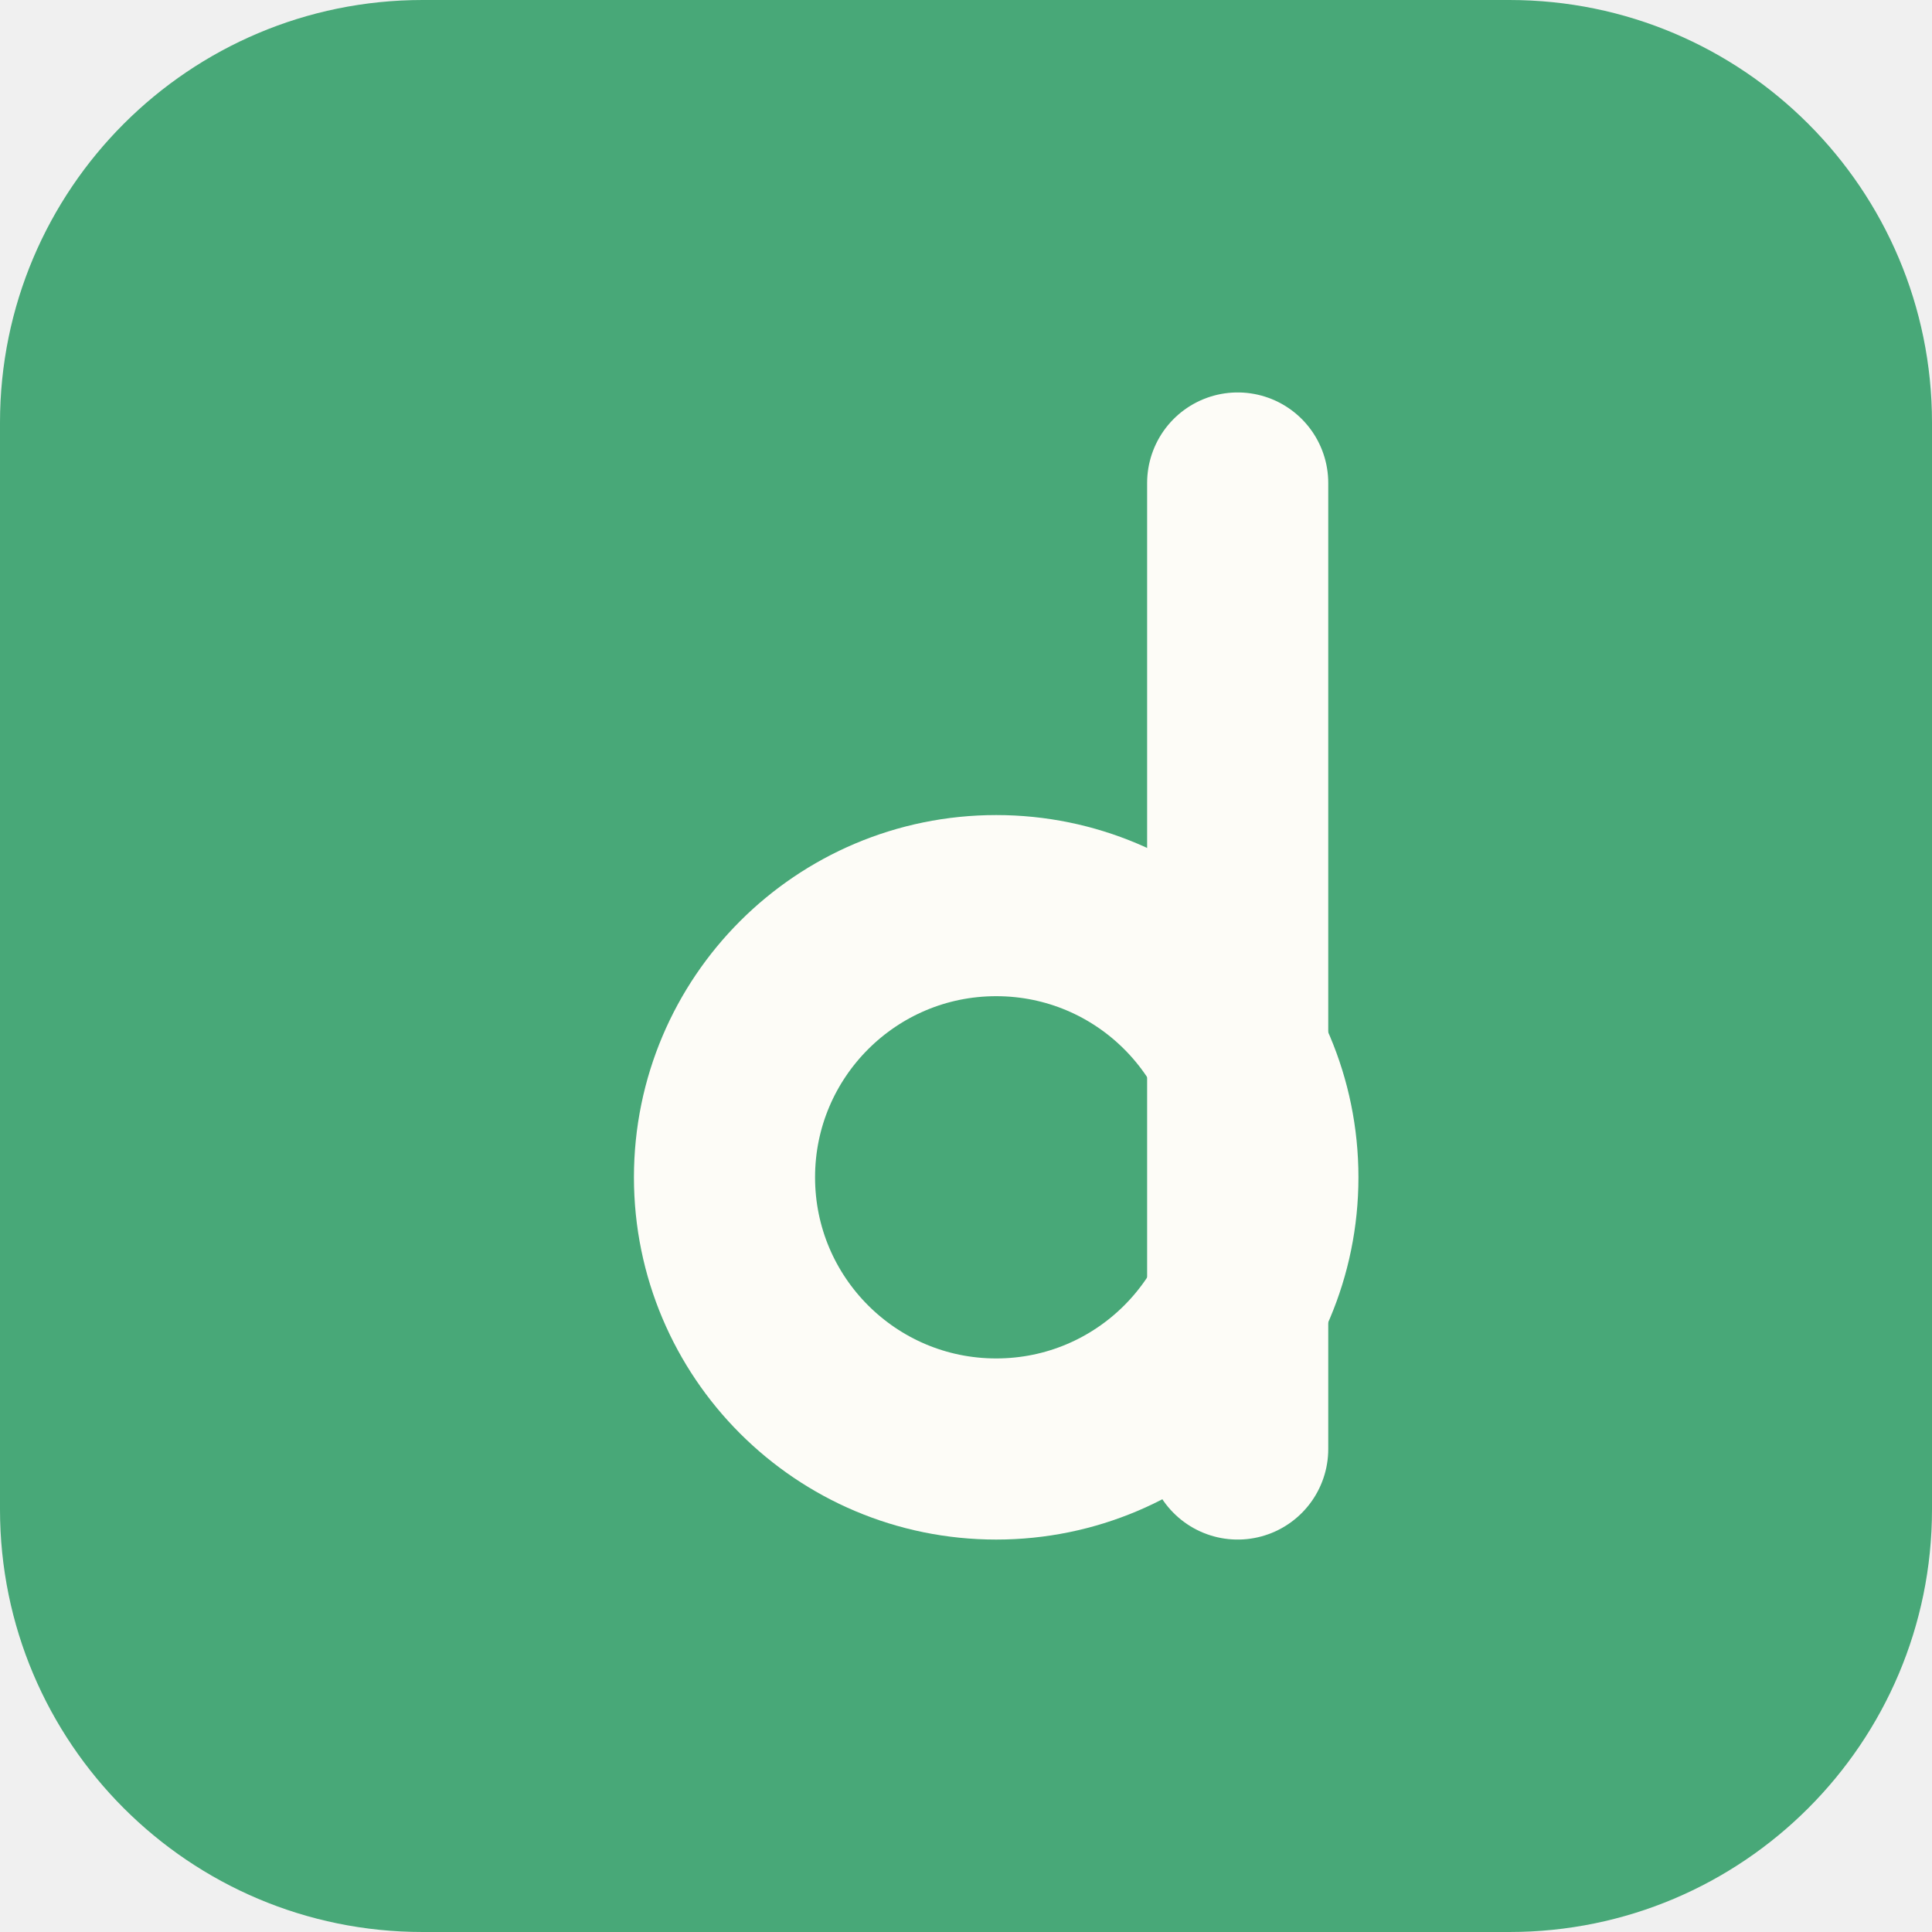
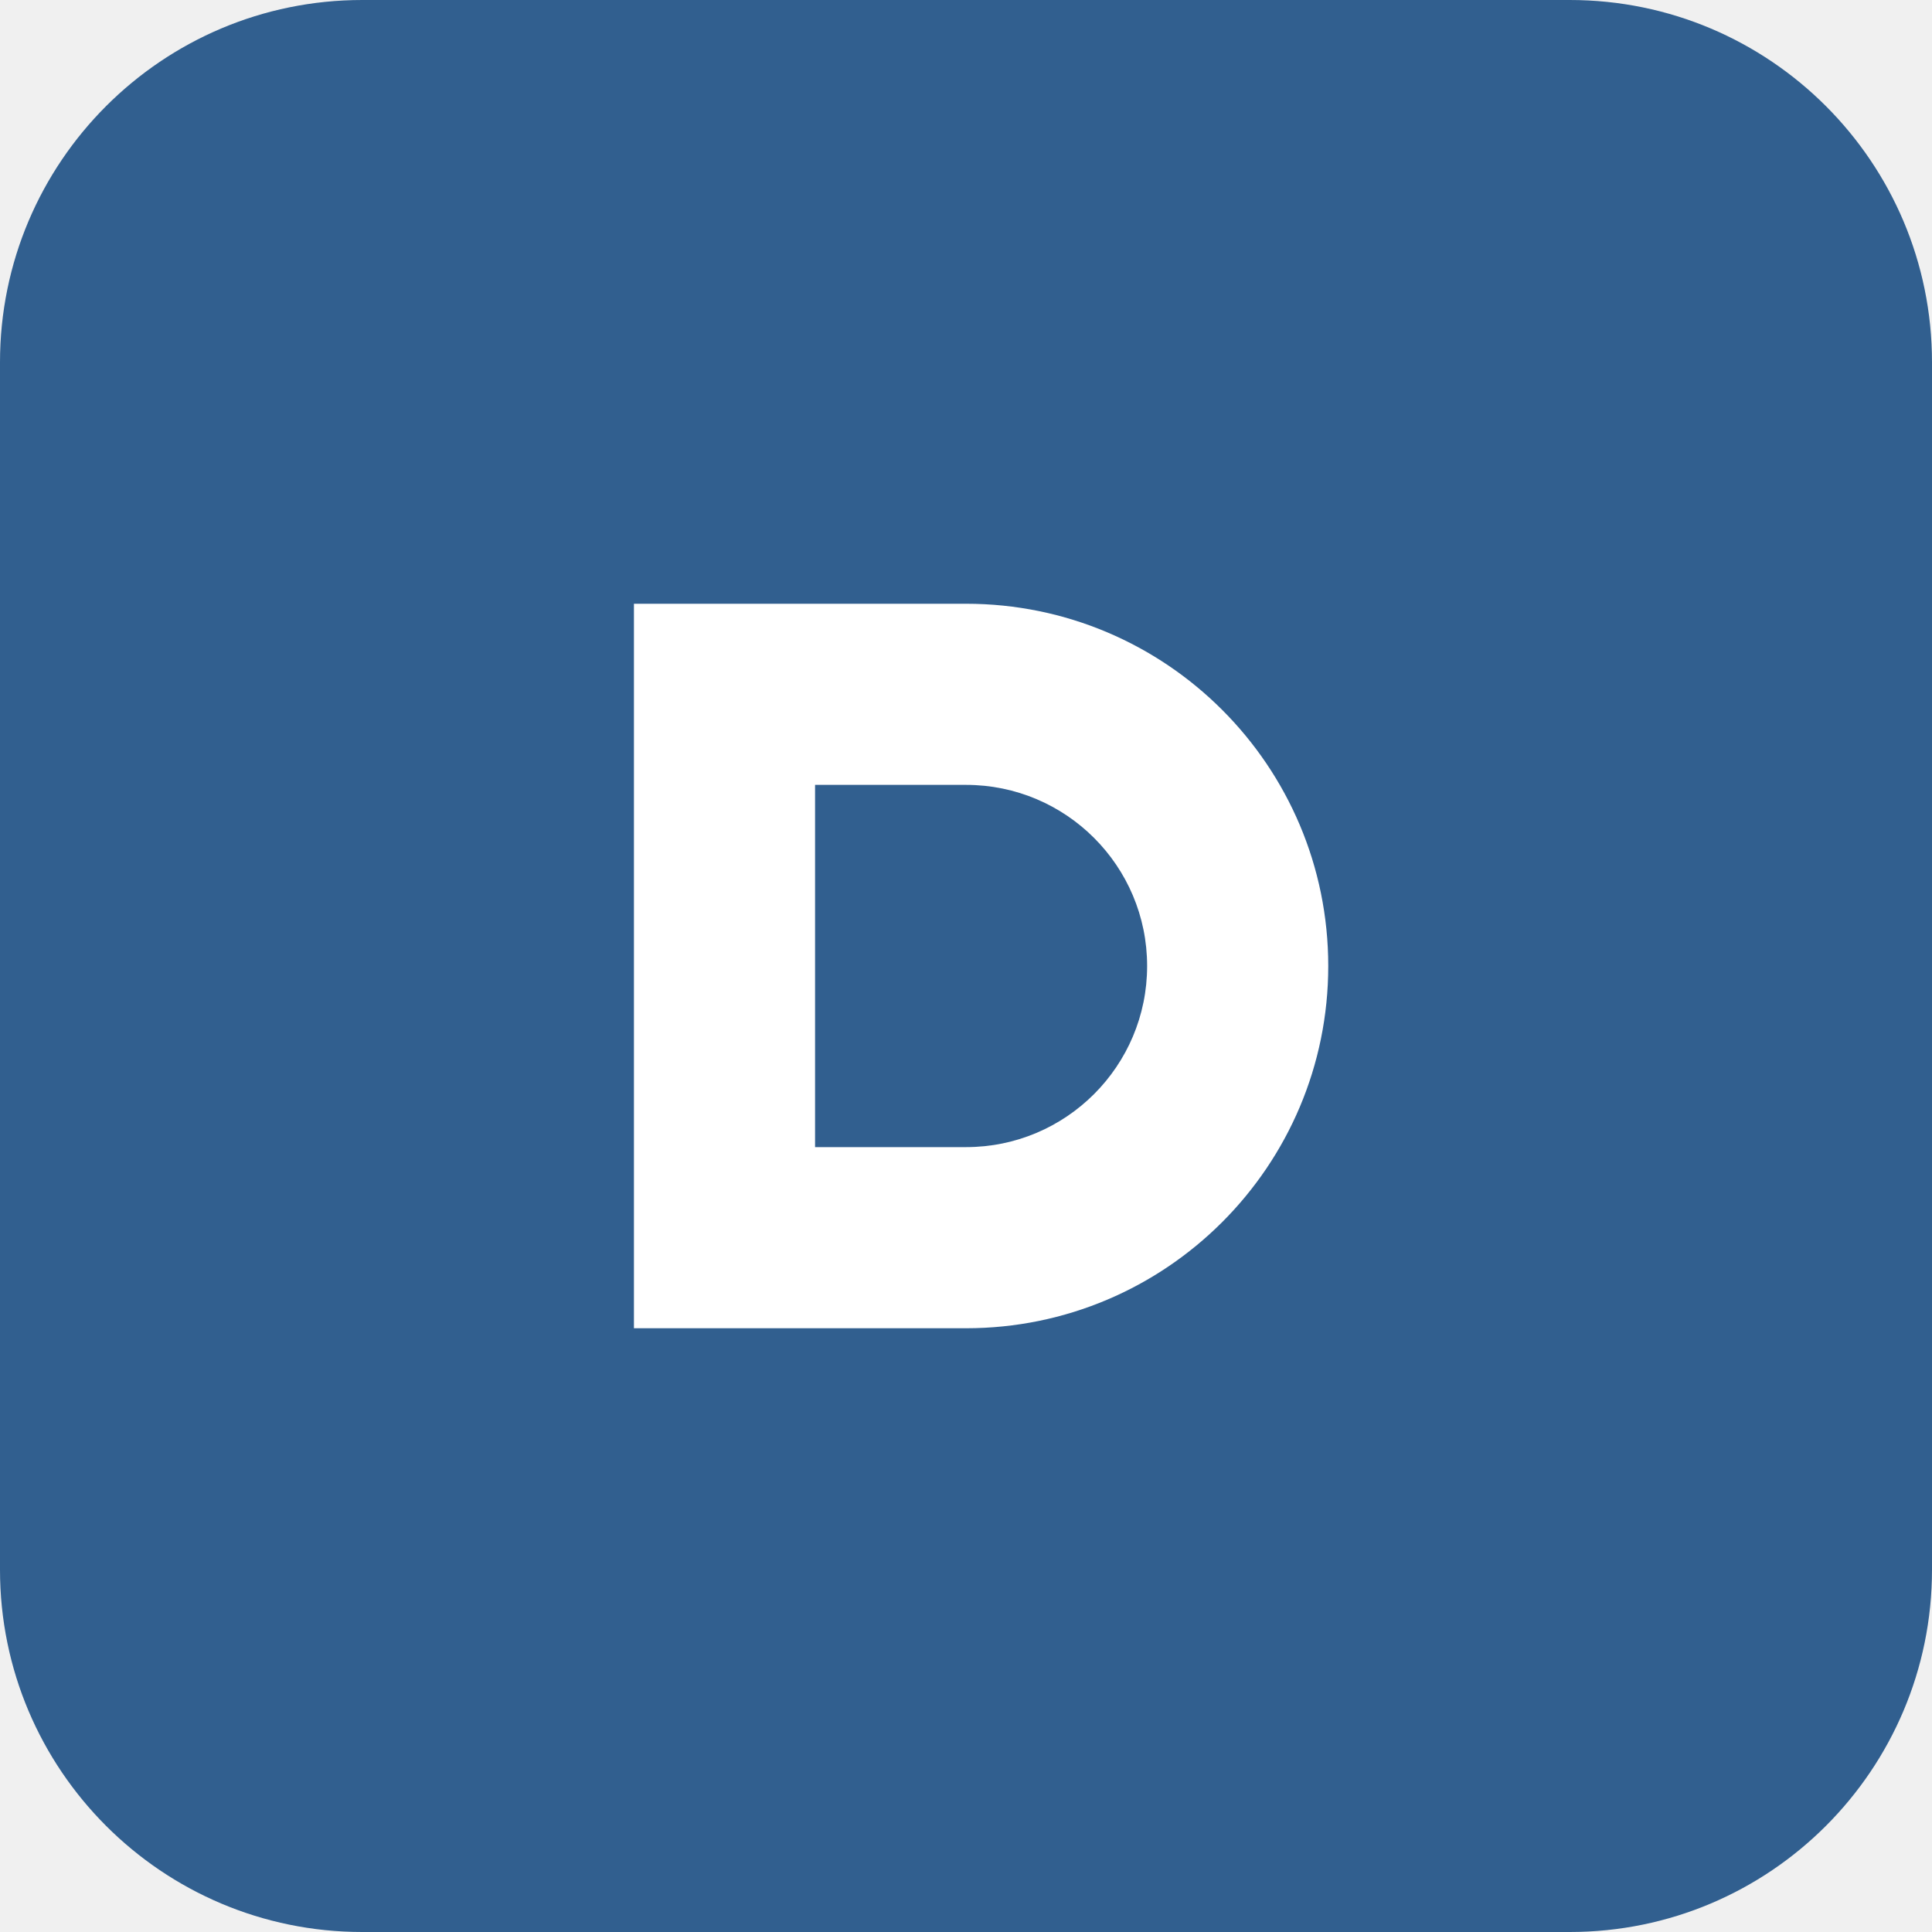
<svg xmlns="http://www.w3.org/2000/svg" viewBox="0 0 32 32">
-   <rect width="32" height="32" rx="7" fill="#48a878" />
-   <path d="M20.5 8v16" stroke="#fdfcf7" stroke-width="3" stroke-linecap="round" />
-   <circle cx="16.5" cy="19.5" r="4.5" fill="none" stroke="#fdfcf7" stroke-width="3" />
+   <rect width="32" height="32" rx="6" fill="#315f8f" />
+   <path fill="#ffffff" fill-rule="evenodd" d="M10.5 10H16a6 6 0 0 1 0 12h-5.5Zm3 3v6H16a3 3 0 0 0 0-6Z" />
</svg>
